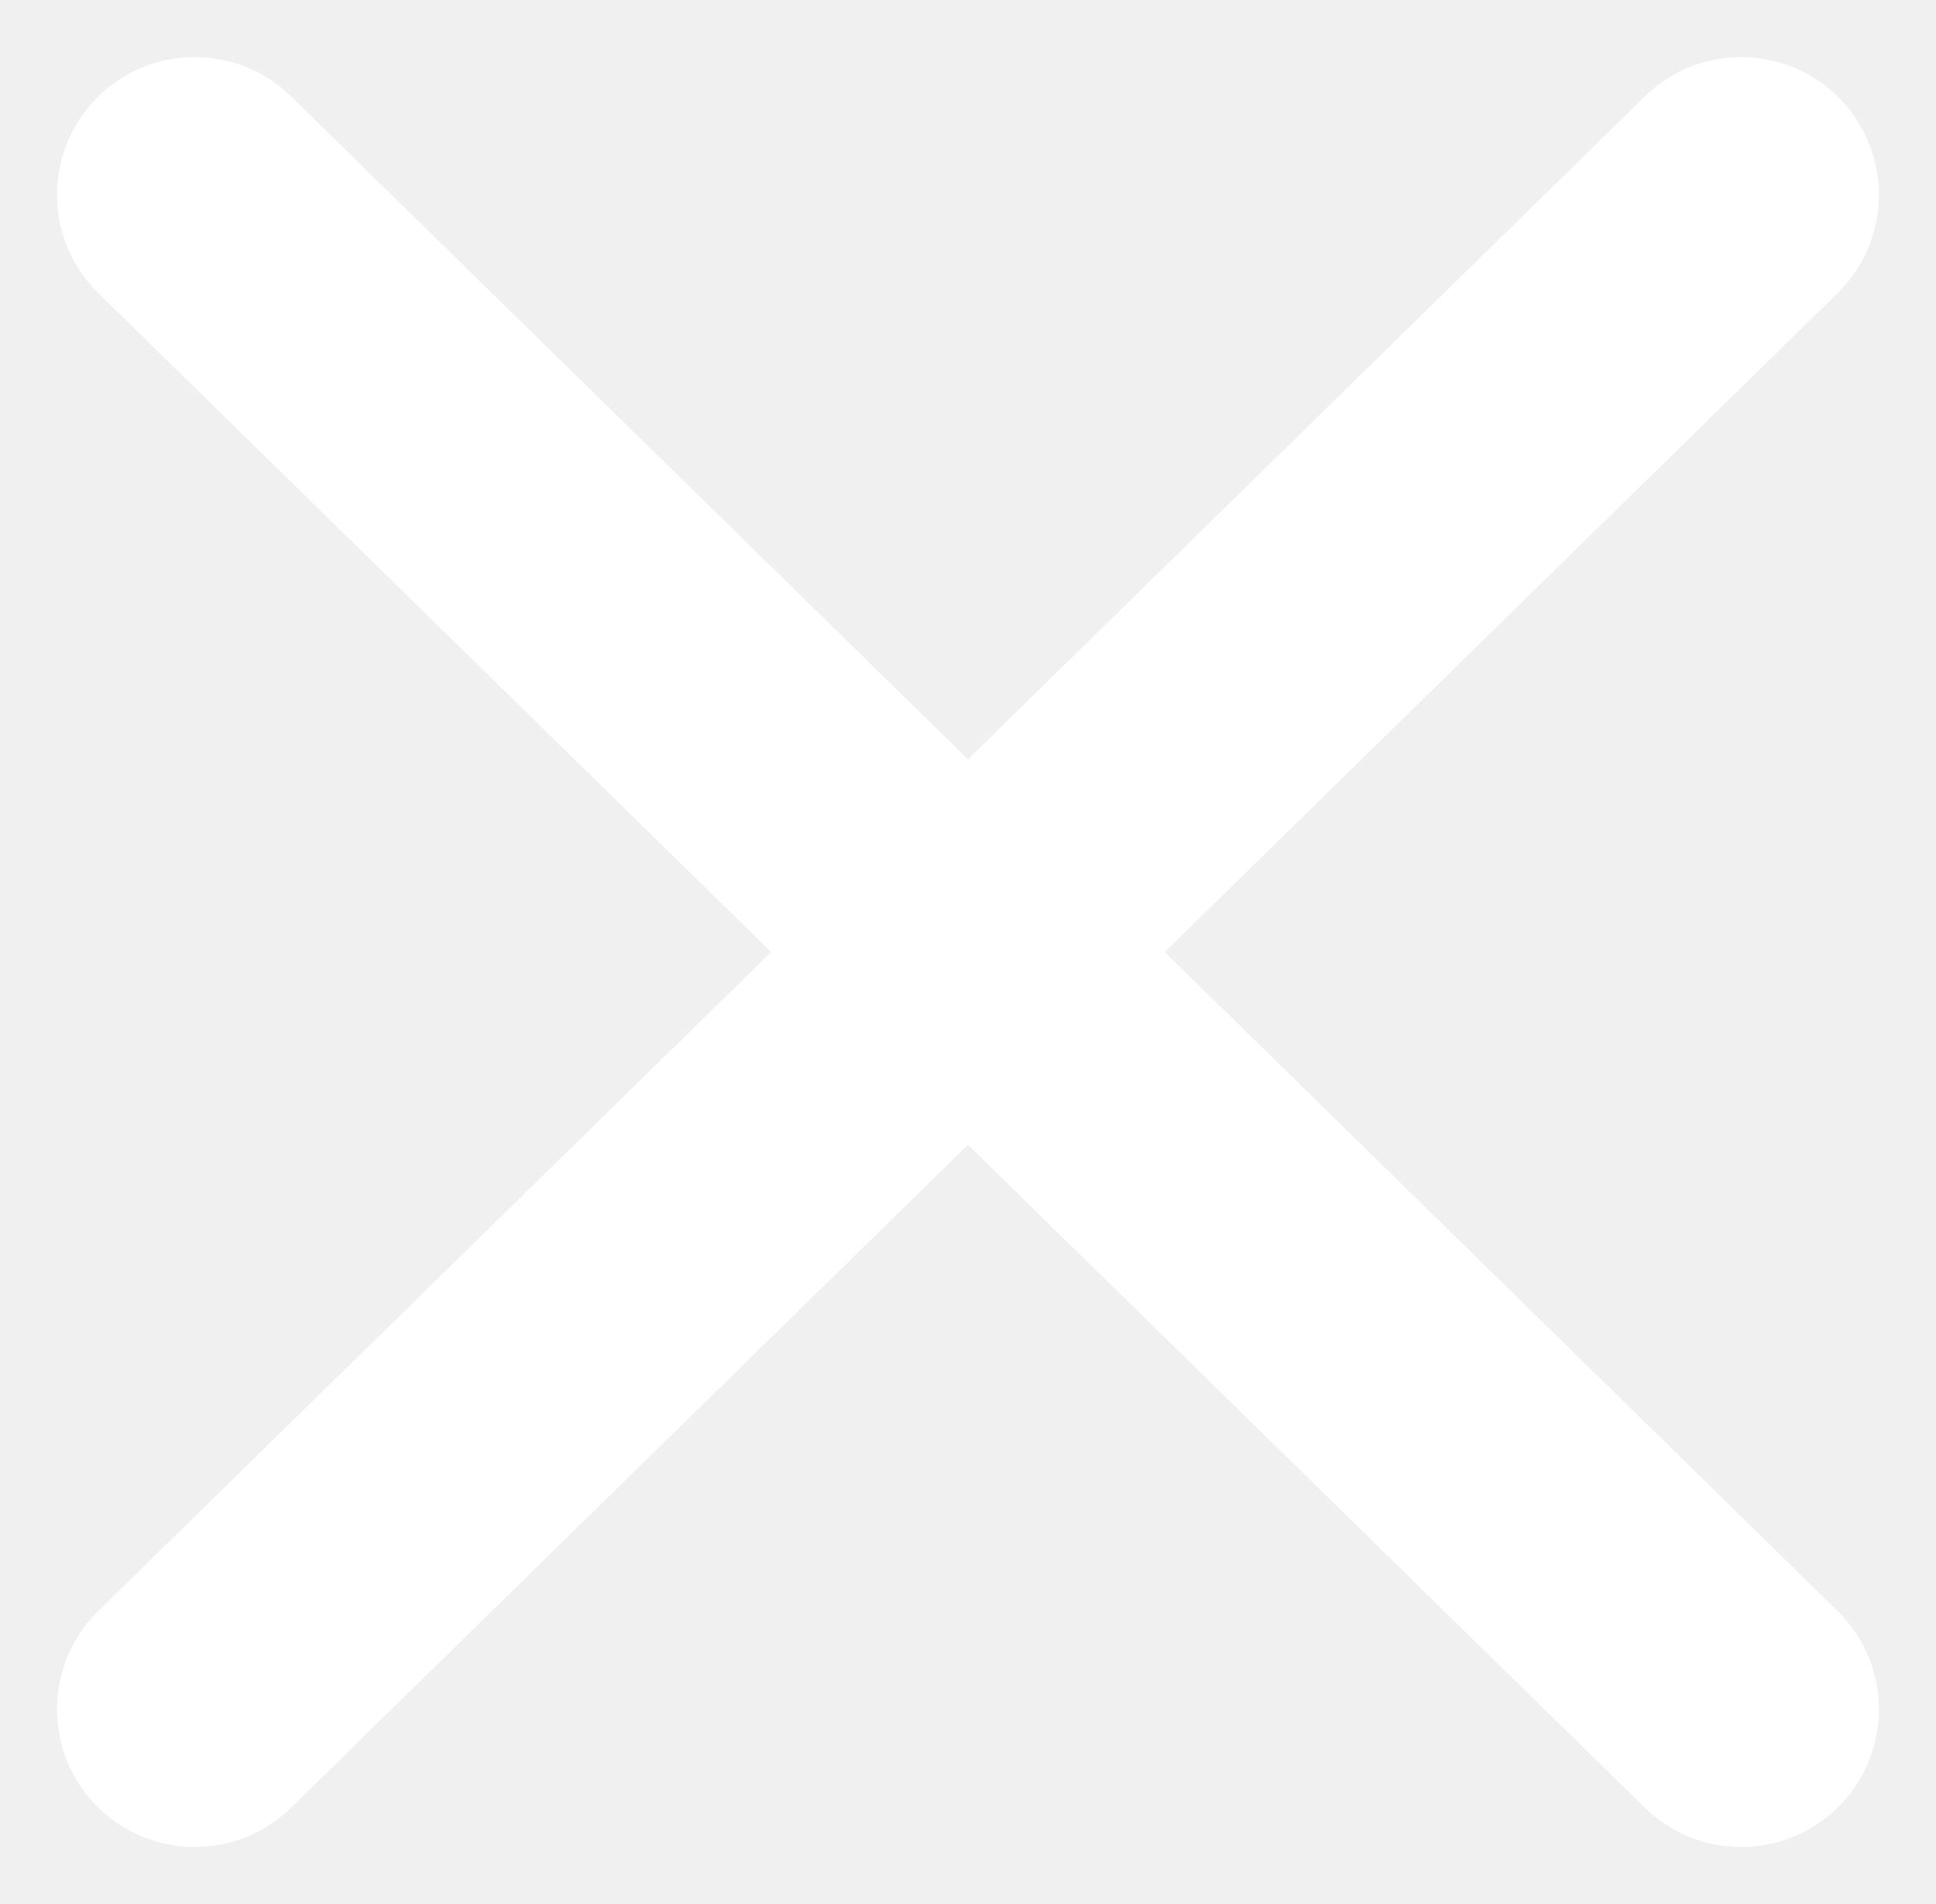
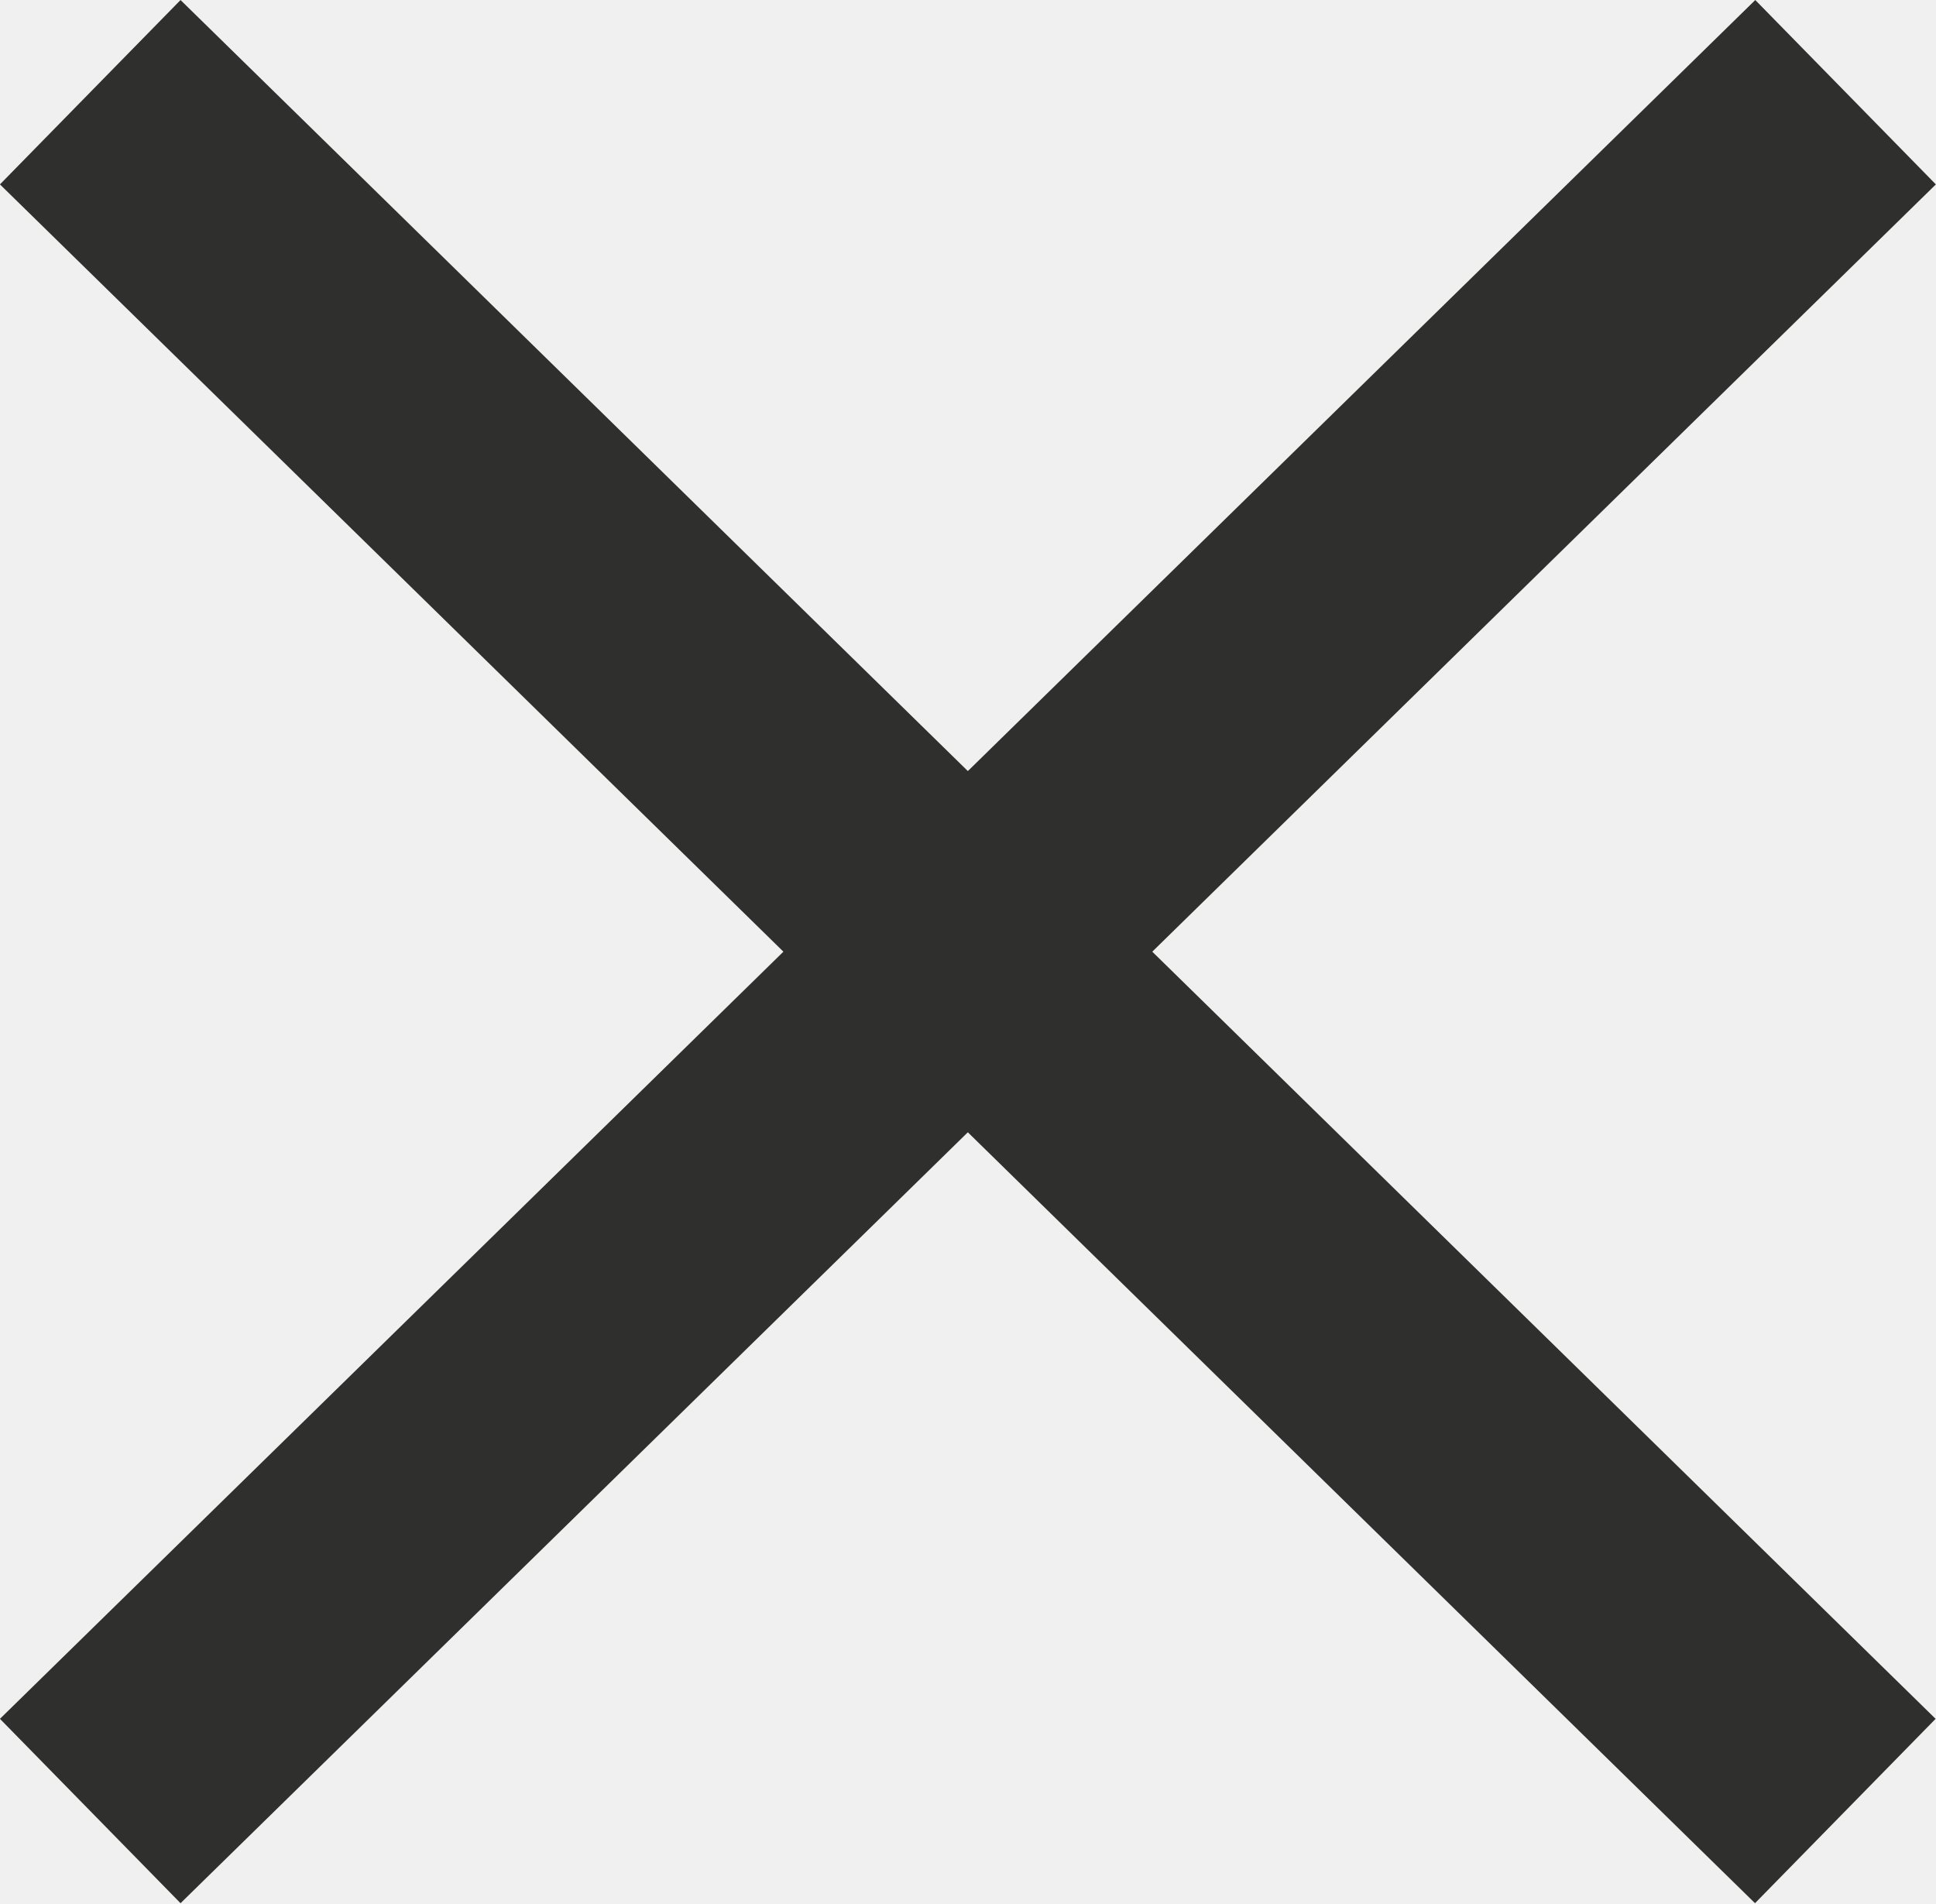
- <svg xmlns="http://www.w3.org/2000/svg" width="21.089" height="20.74" viewBox="0 0 21.089 20.74">
-   <g id="Gruppe_303" data-name="Gruppe 303" transform="translate(-310.186 -57.012)">
-     <path id="Pfad_432" data-name="Pfad 432" d="M2853.316-20.866l-16.846,16.5" transform="translate(-2524.163 80)" fill="none" stroke="#fff" stroke-linecap="round" stroke-width="3" />
-     <path id="Pfad_433" data-name="Pfad 433" d="M2836.47-20.866l16.846,16.5" transform="translate(-2524.163 80)" fill="none" stroke="#fff" stroke-linecap="round" stroke-width="3" />
+ <svg xmlns="http://www.w3.org/2000/svg" width="22.503" height="22.125" viewBox="0 0 22.503 22.125">
+   <g id="Gruppe_385" data-name="Gruppe 385" transform="translate(-311.258 -58.062)">
+     <path id="Pfad_432" data-name="Pfad 432" d="M2856.873-20.866,2836.47-.885" transform="translate(-2524.163 80)" fill="none" stroke="#2f2f2e" stroke-width="3" />
+     <path id="Pfad_433" data-name="Pfad 433" d="M2836.47-20.866l20.4,19.981" transform="translate(-2524.163 80)" fill="none" stroke="#2f2f2e" stroke-width="3" />
  </g>
</svg>
